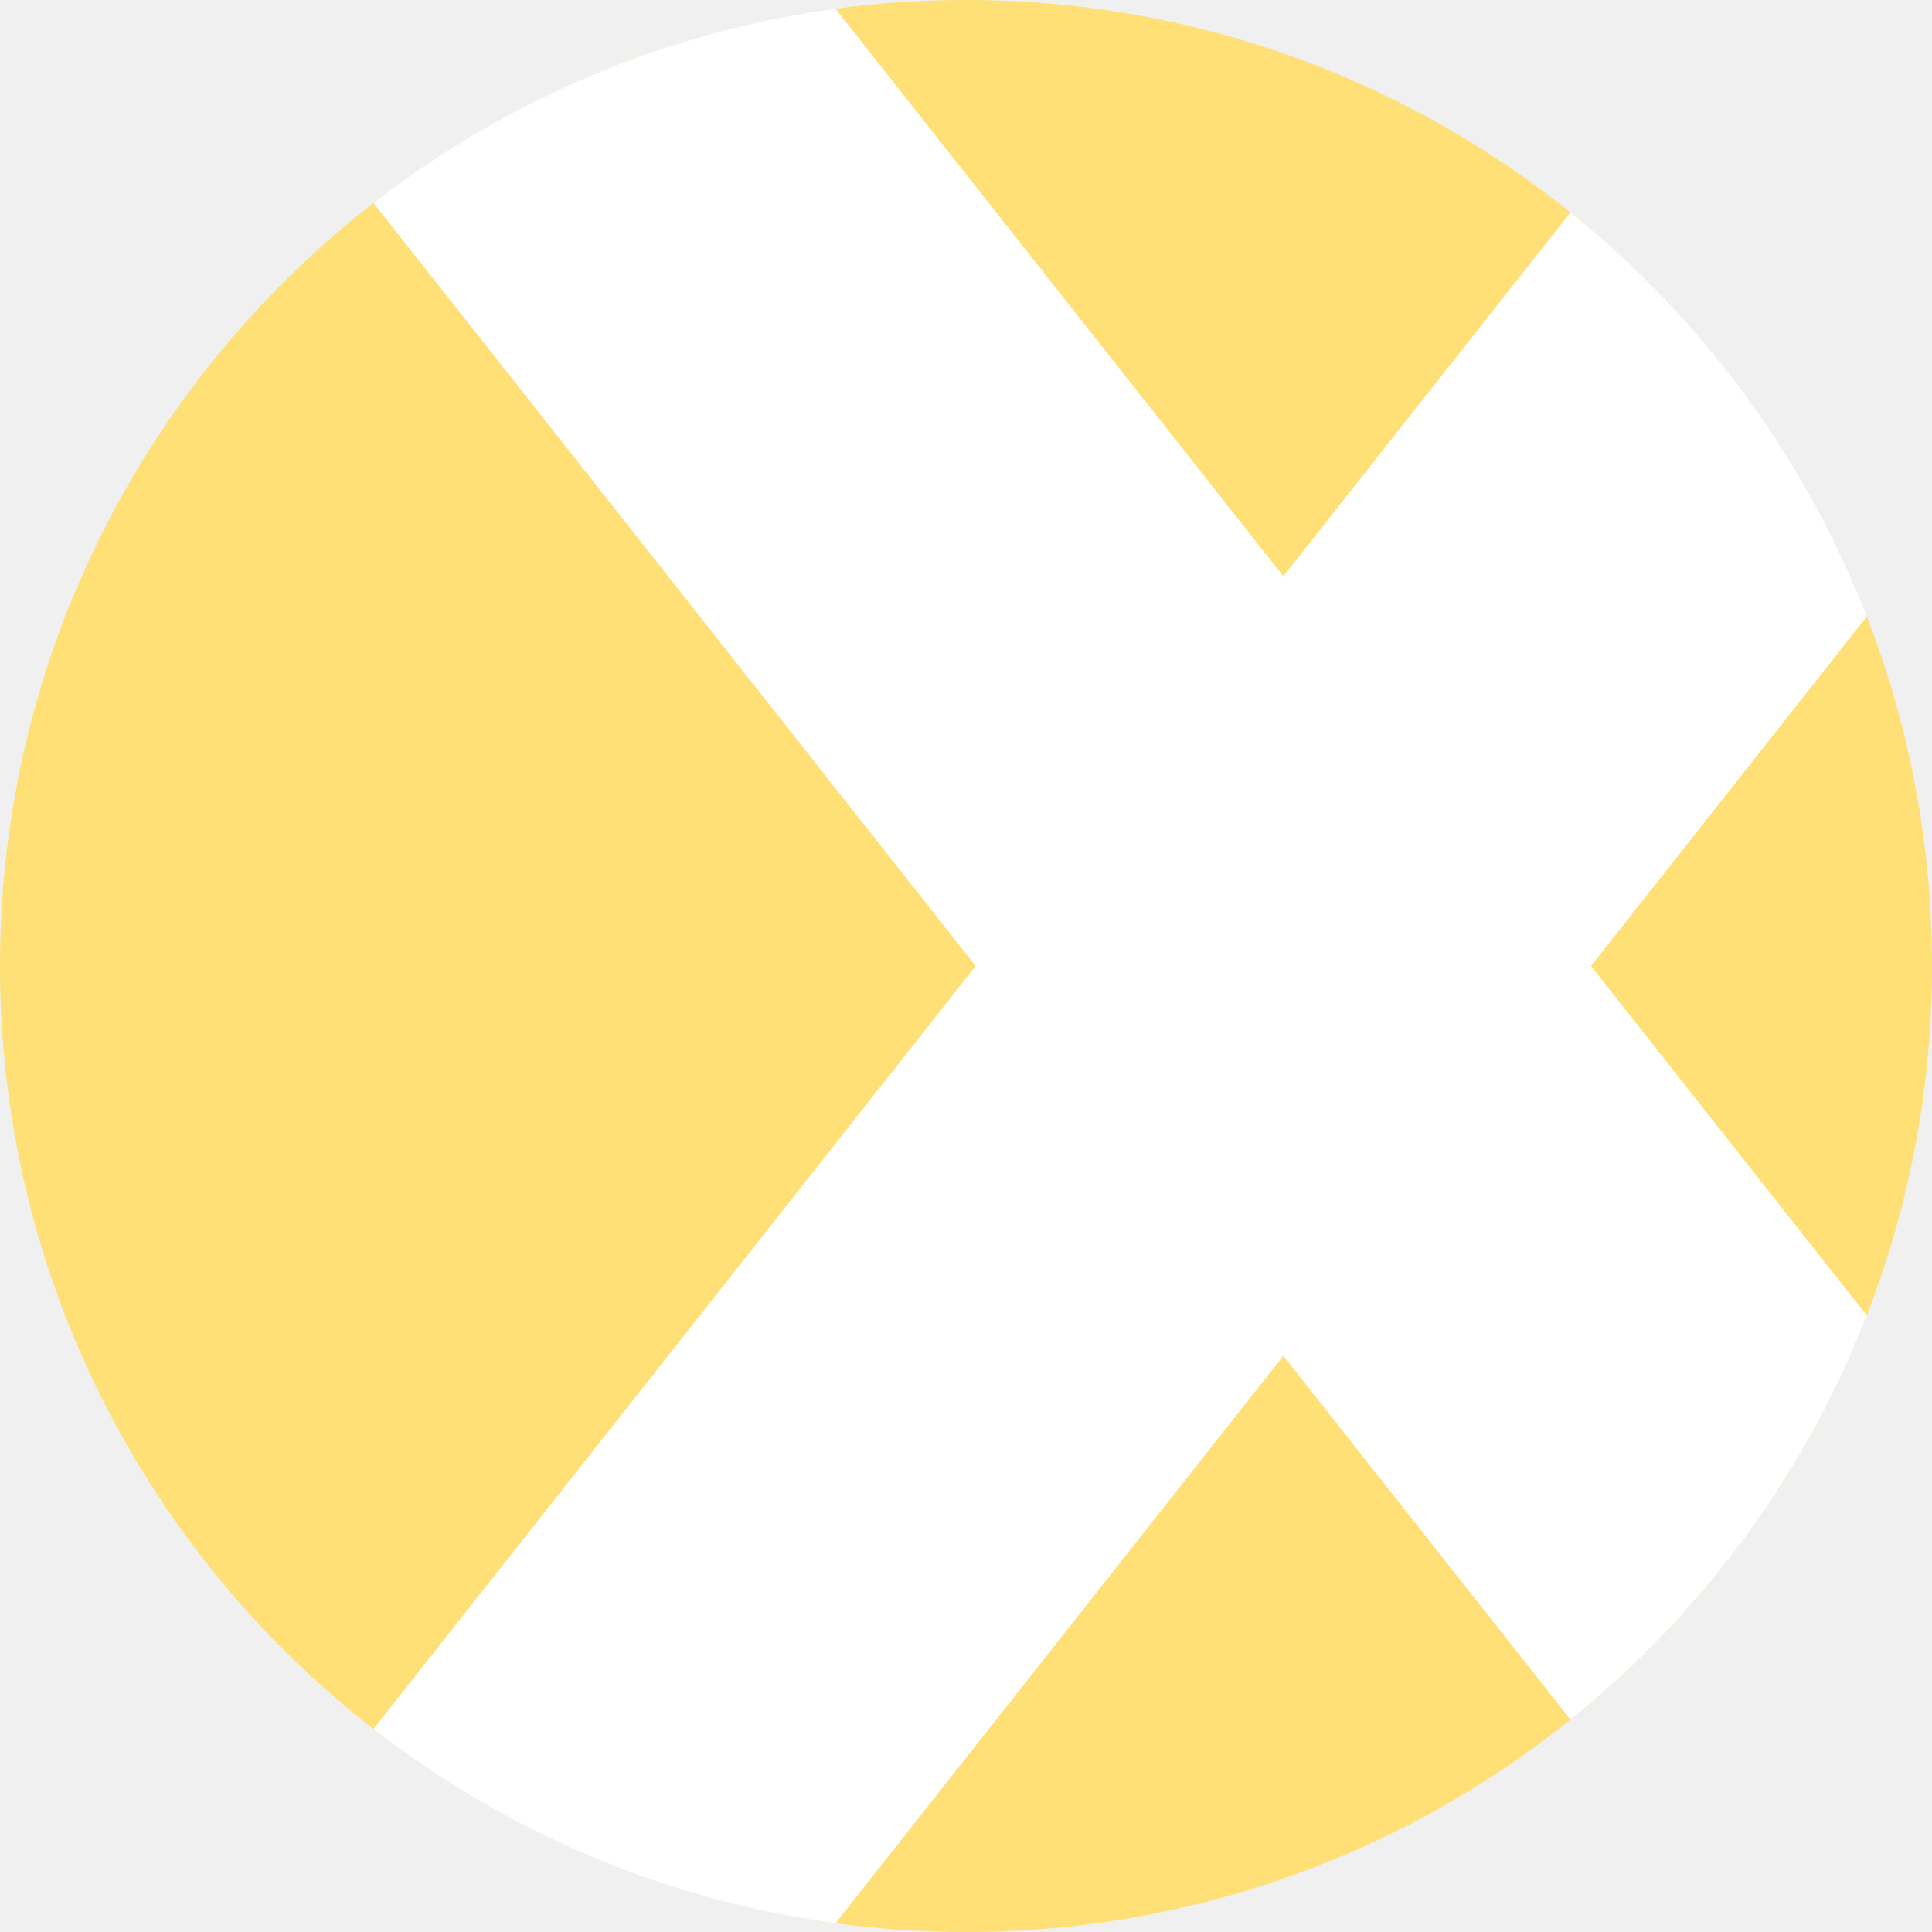
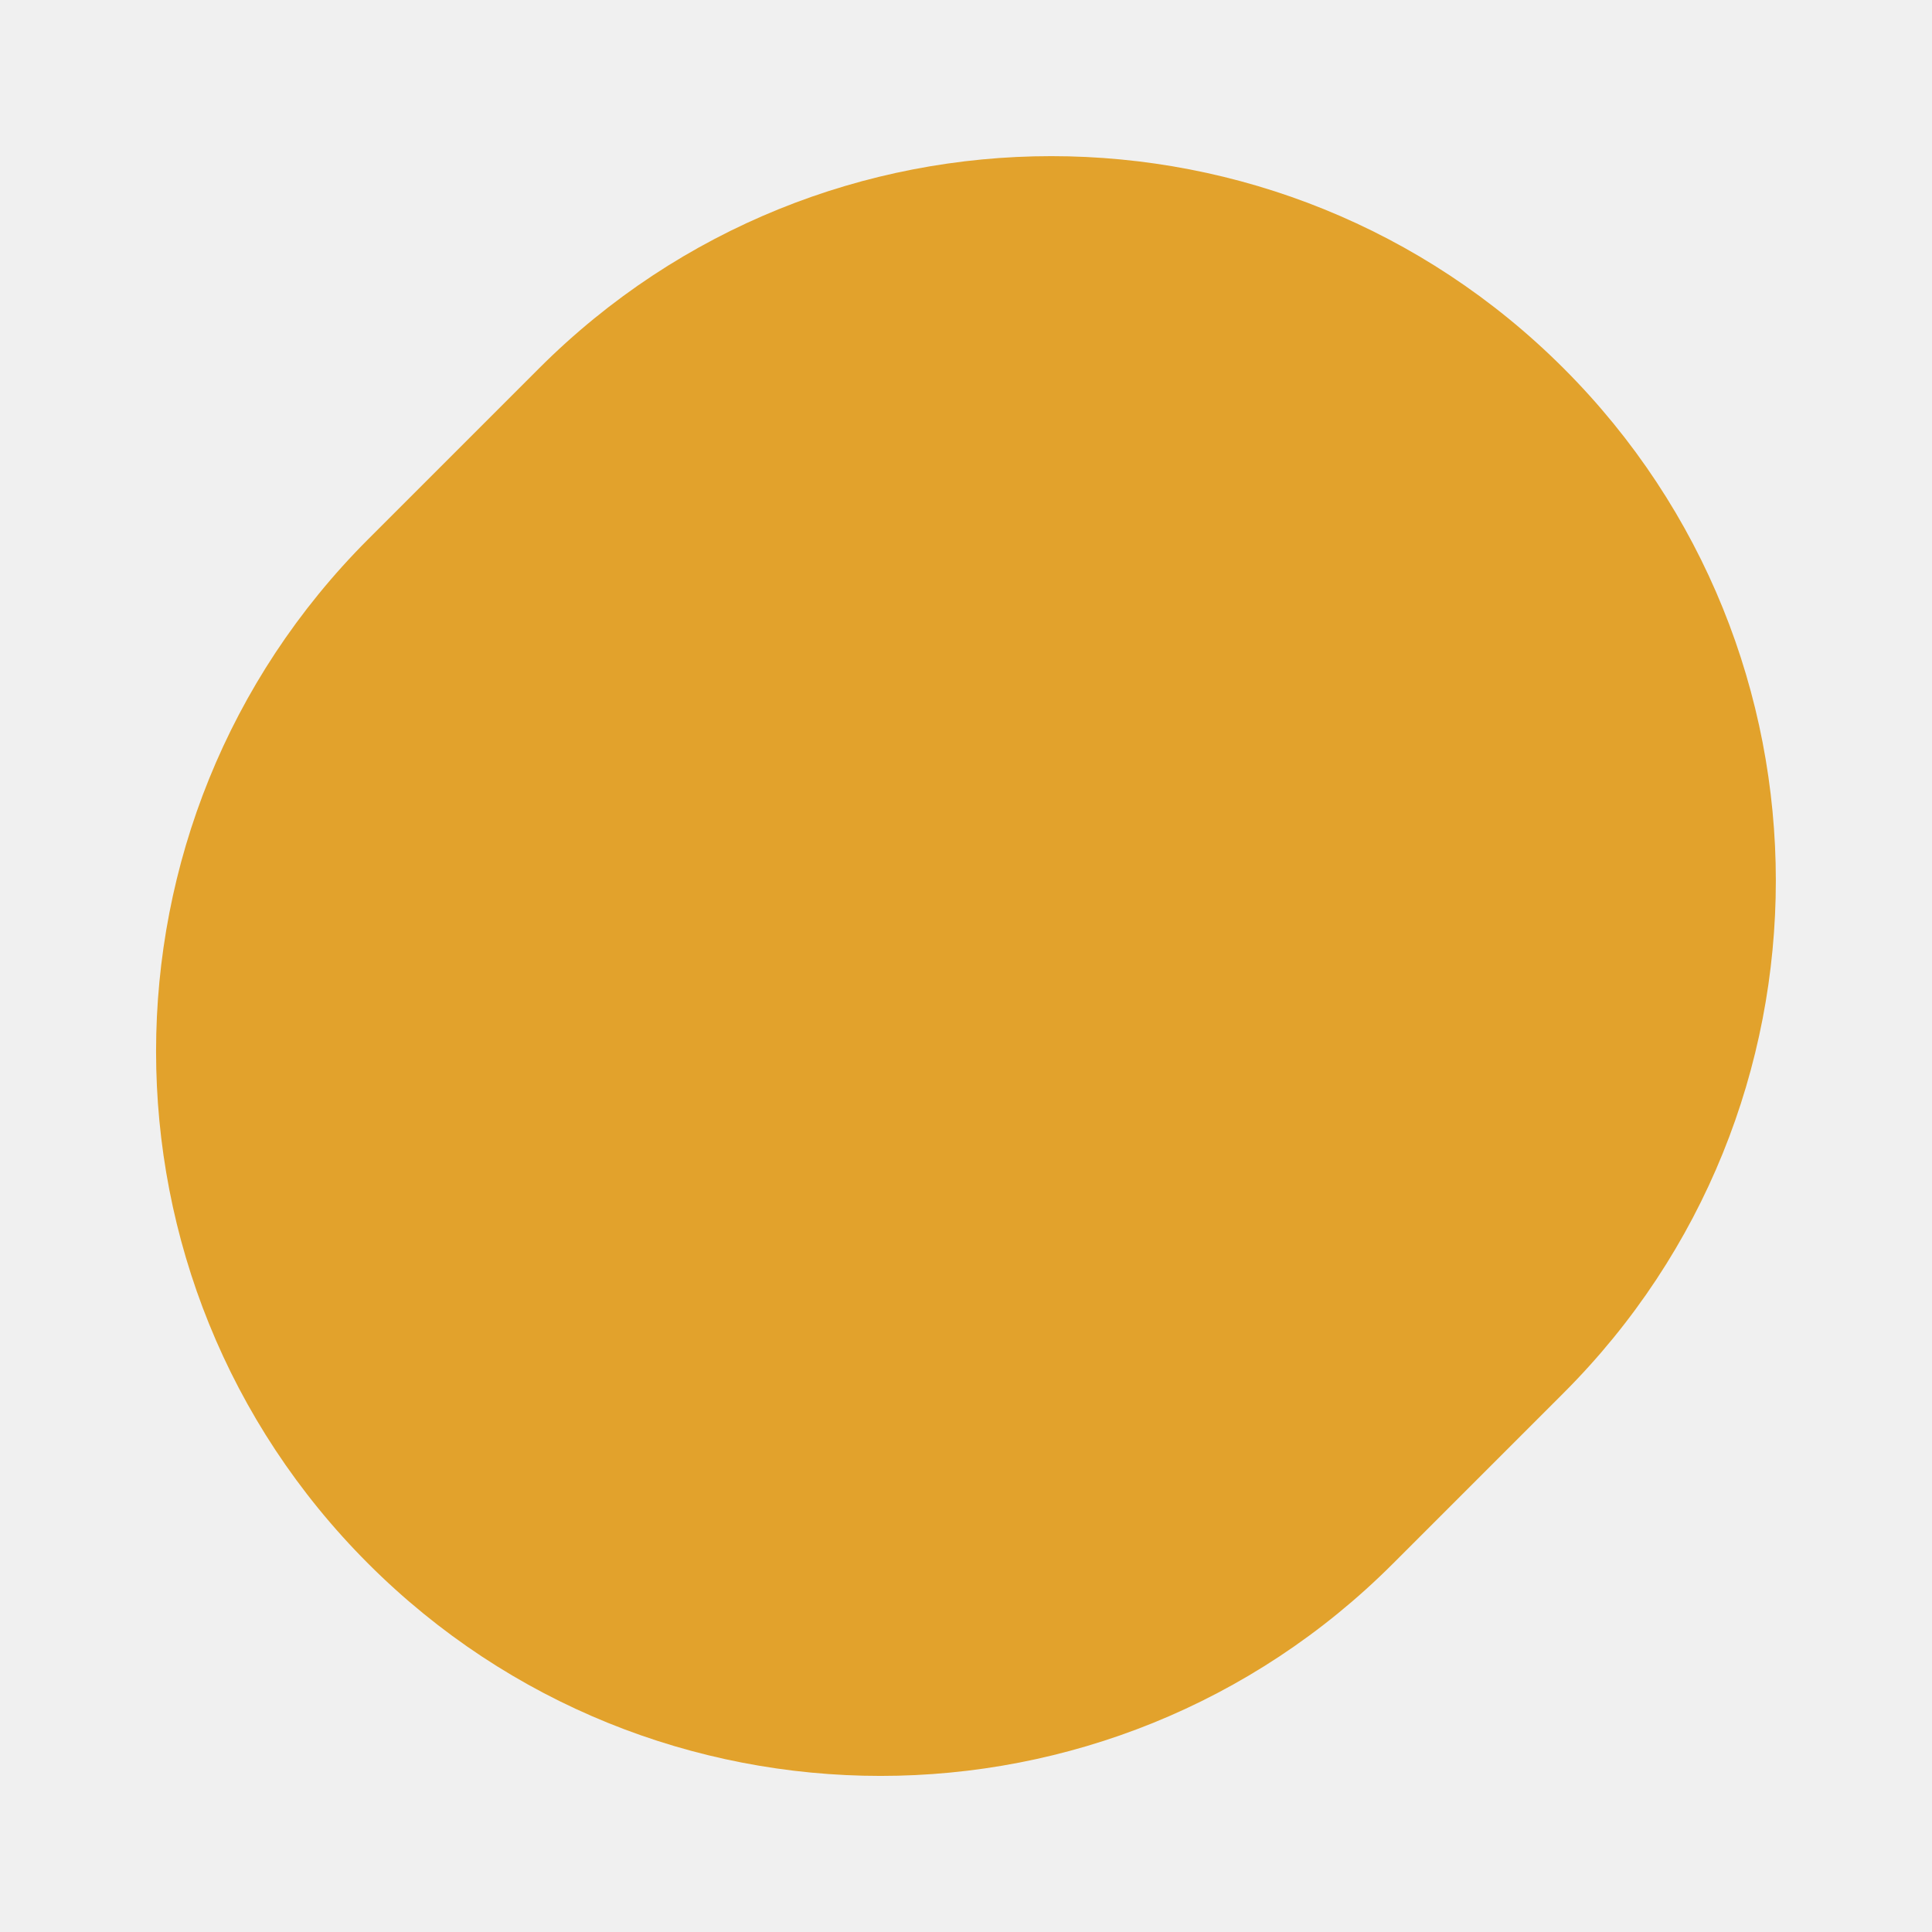
<svg xmlns="http://www.w3.org/2000/svg" width="16" height="16" viewBox="0 0 16 16" fill="none">
-   <g clip-path="url(#clip0_941_298)">
-     <g clip-path="url(#clip1_941_298)">
-       <rect width="16" height="16" rx="8" fill="#FEE076" />
-       <path d="M17 1.541L17 14.459L11.902 8L17 1.541ZM10.628 9.614L16.332 16.841L0.857 21.995L10.628 9.614ZM16.332 -0.841L10.628 6.386L0.857 -5.995L16.332 -0.841ZM-1 -5.119L9.354 8L-1 21.119L-1 -5.119Z" stroke="white" stroke-width="2" />
-     </g>
+   <g clip-path="url(#clip0_943_315)">
+     <rect x="8.707" y="-1.192" width="12" height="14" rx="6" transform="rotate(45 8.70703 -1.19238)" fill="#E2A22C" />
  </g>
  <defs>
-     <clipPath id="clip0_941_298">
-       <rect width="16" height="16" rx="8" fill="white" />
-     </clipPath>
-     <clipPath id="clip1_941_298">
+     <clipPath id="clip0_943_315">
      <rect width="16" height="16" rx="8" fill="white" />
    </clipPath>
  </defs>
</svg>
